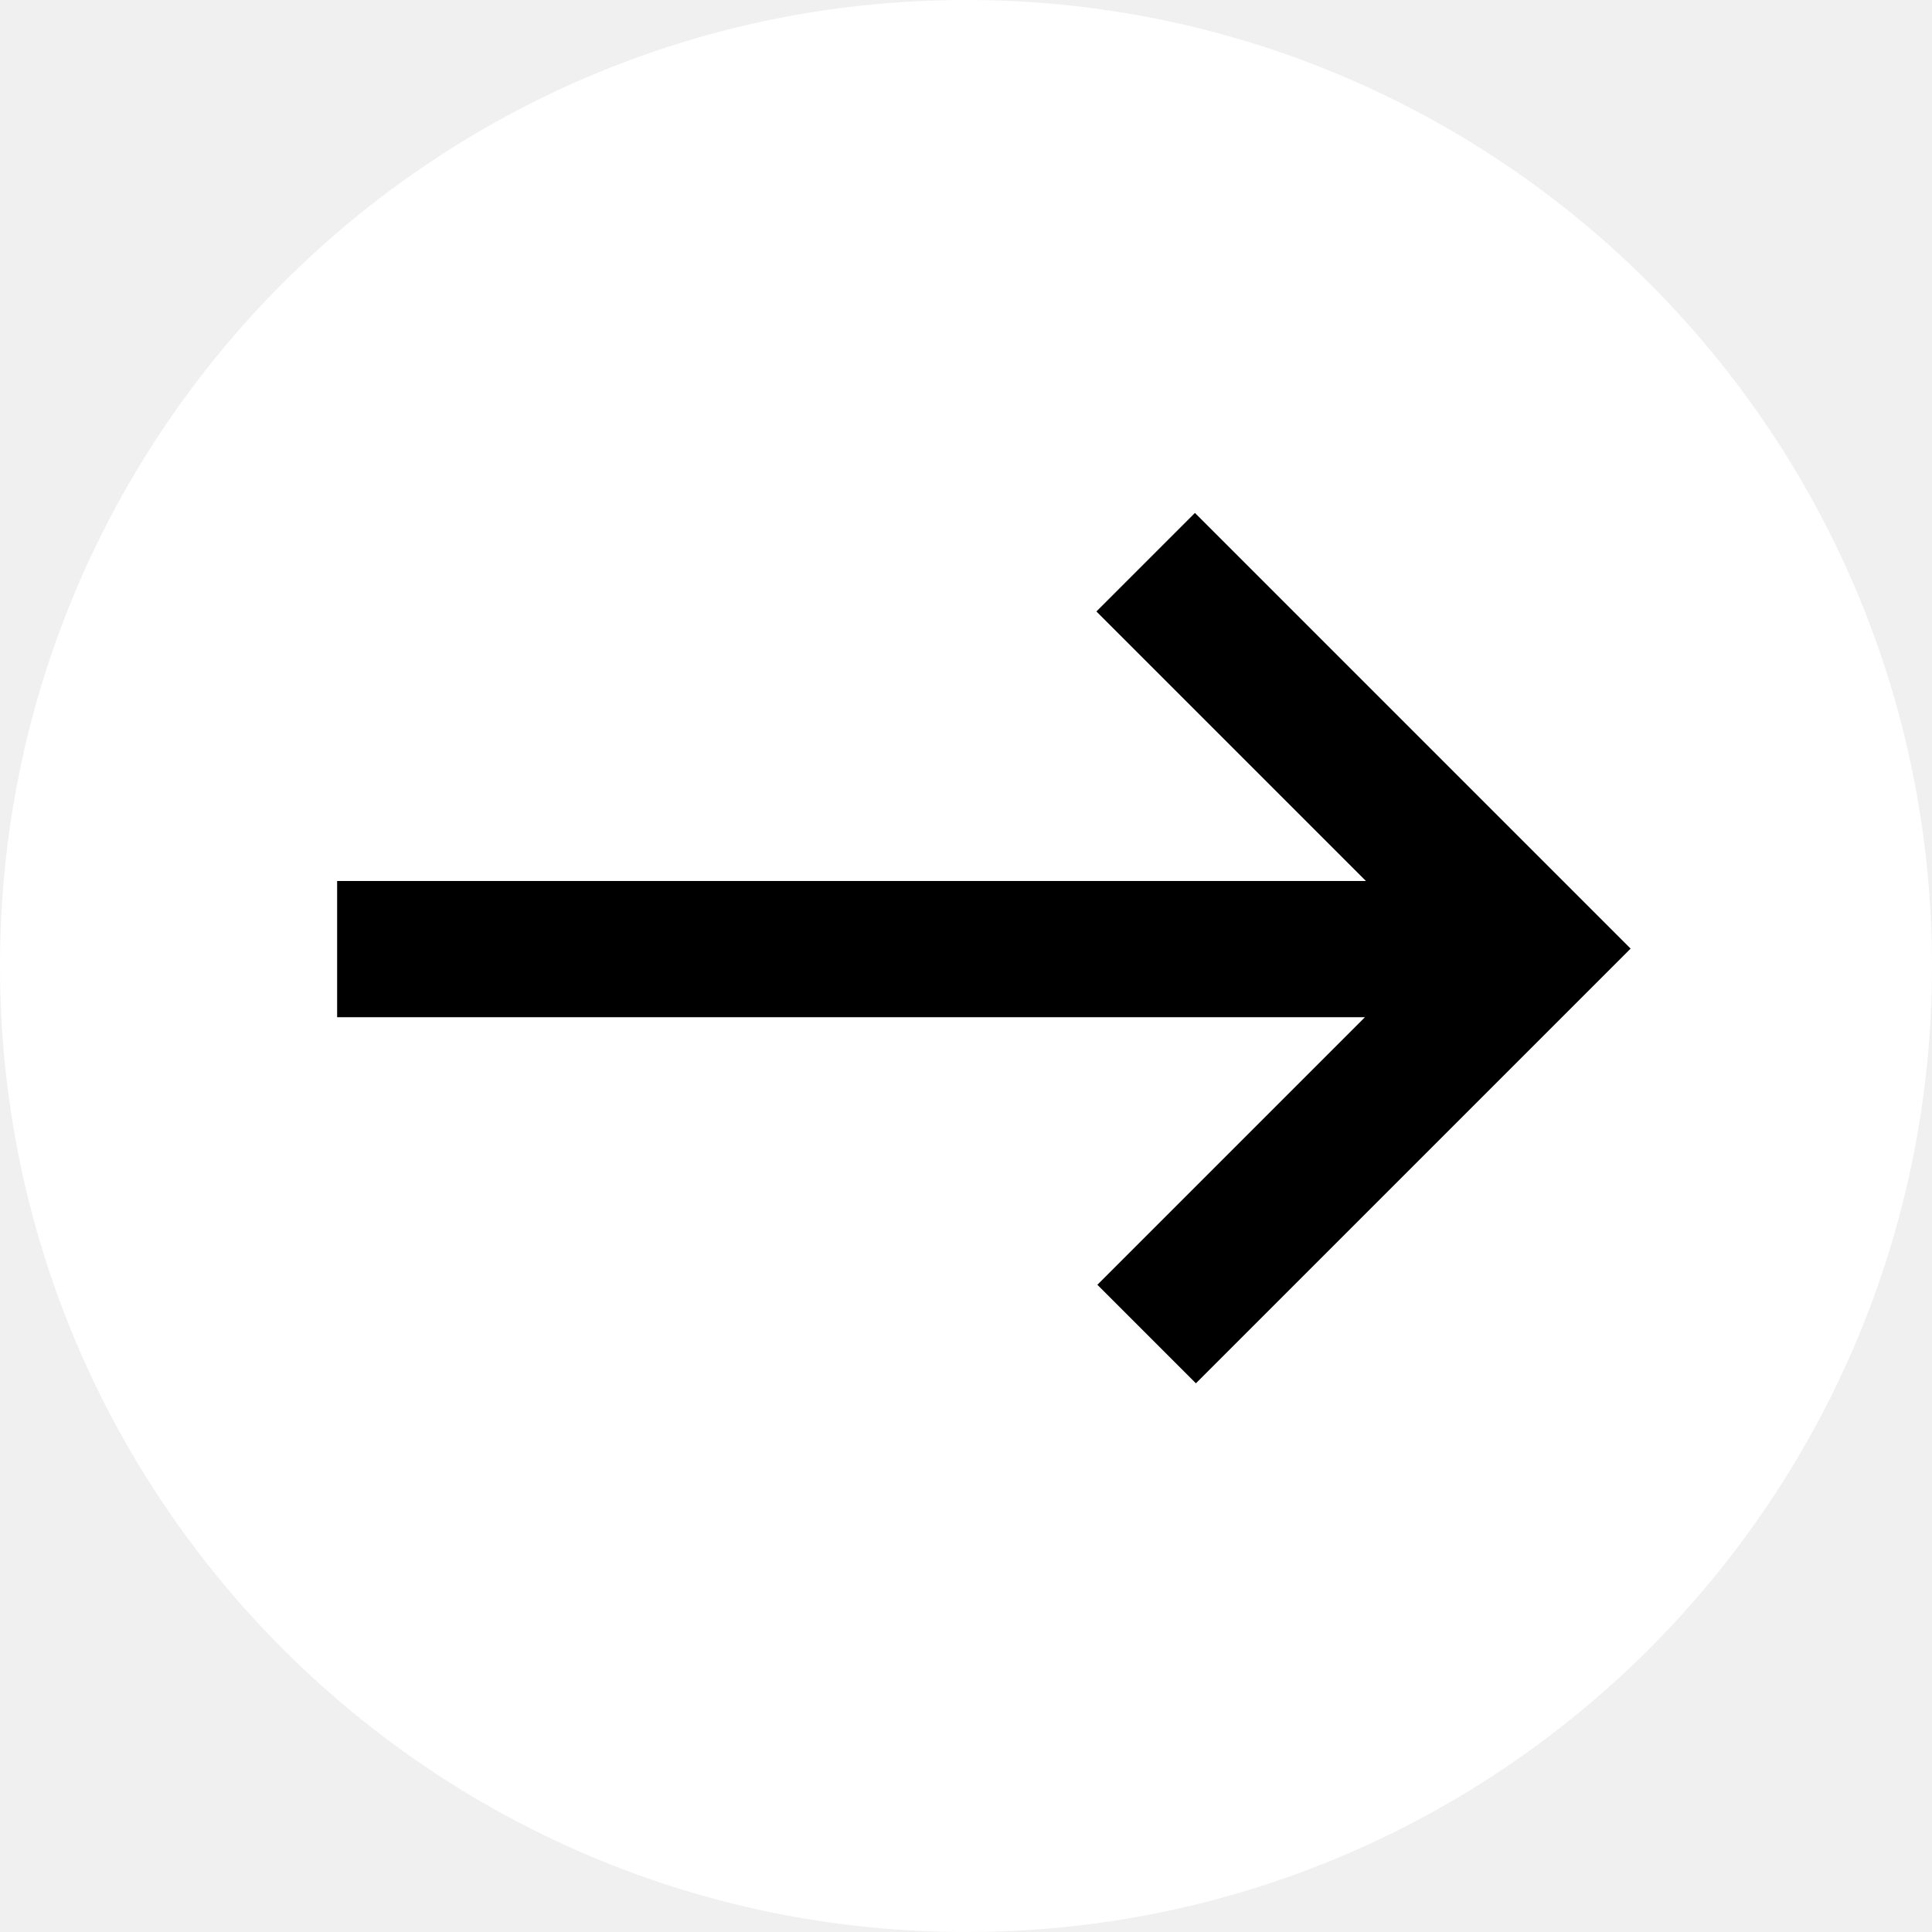
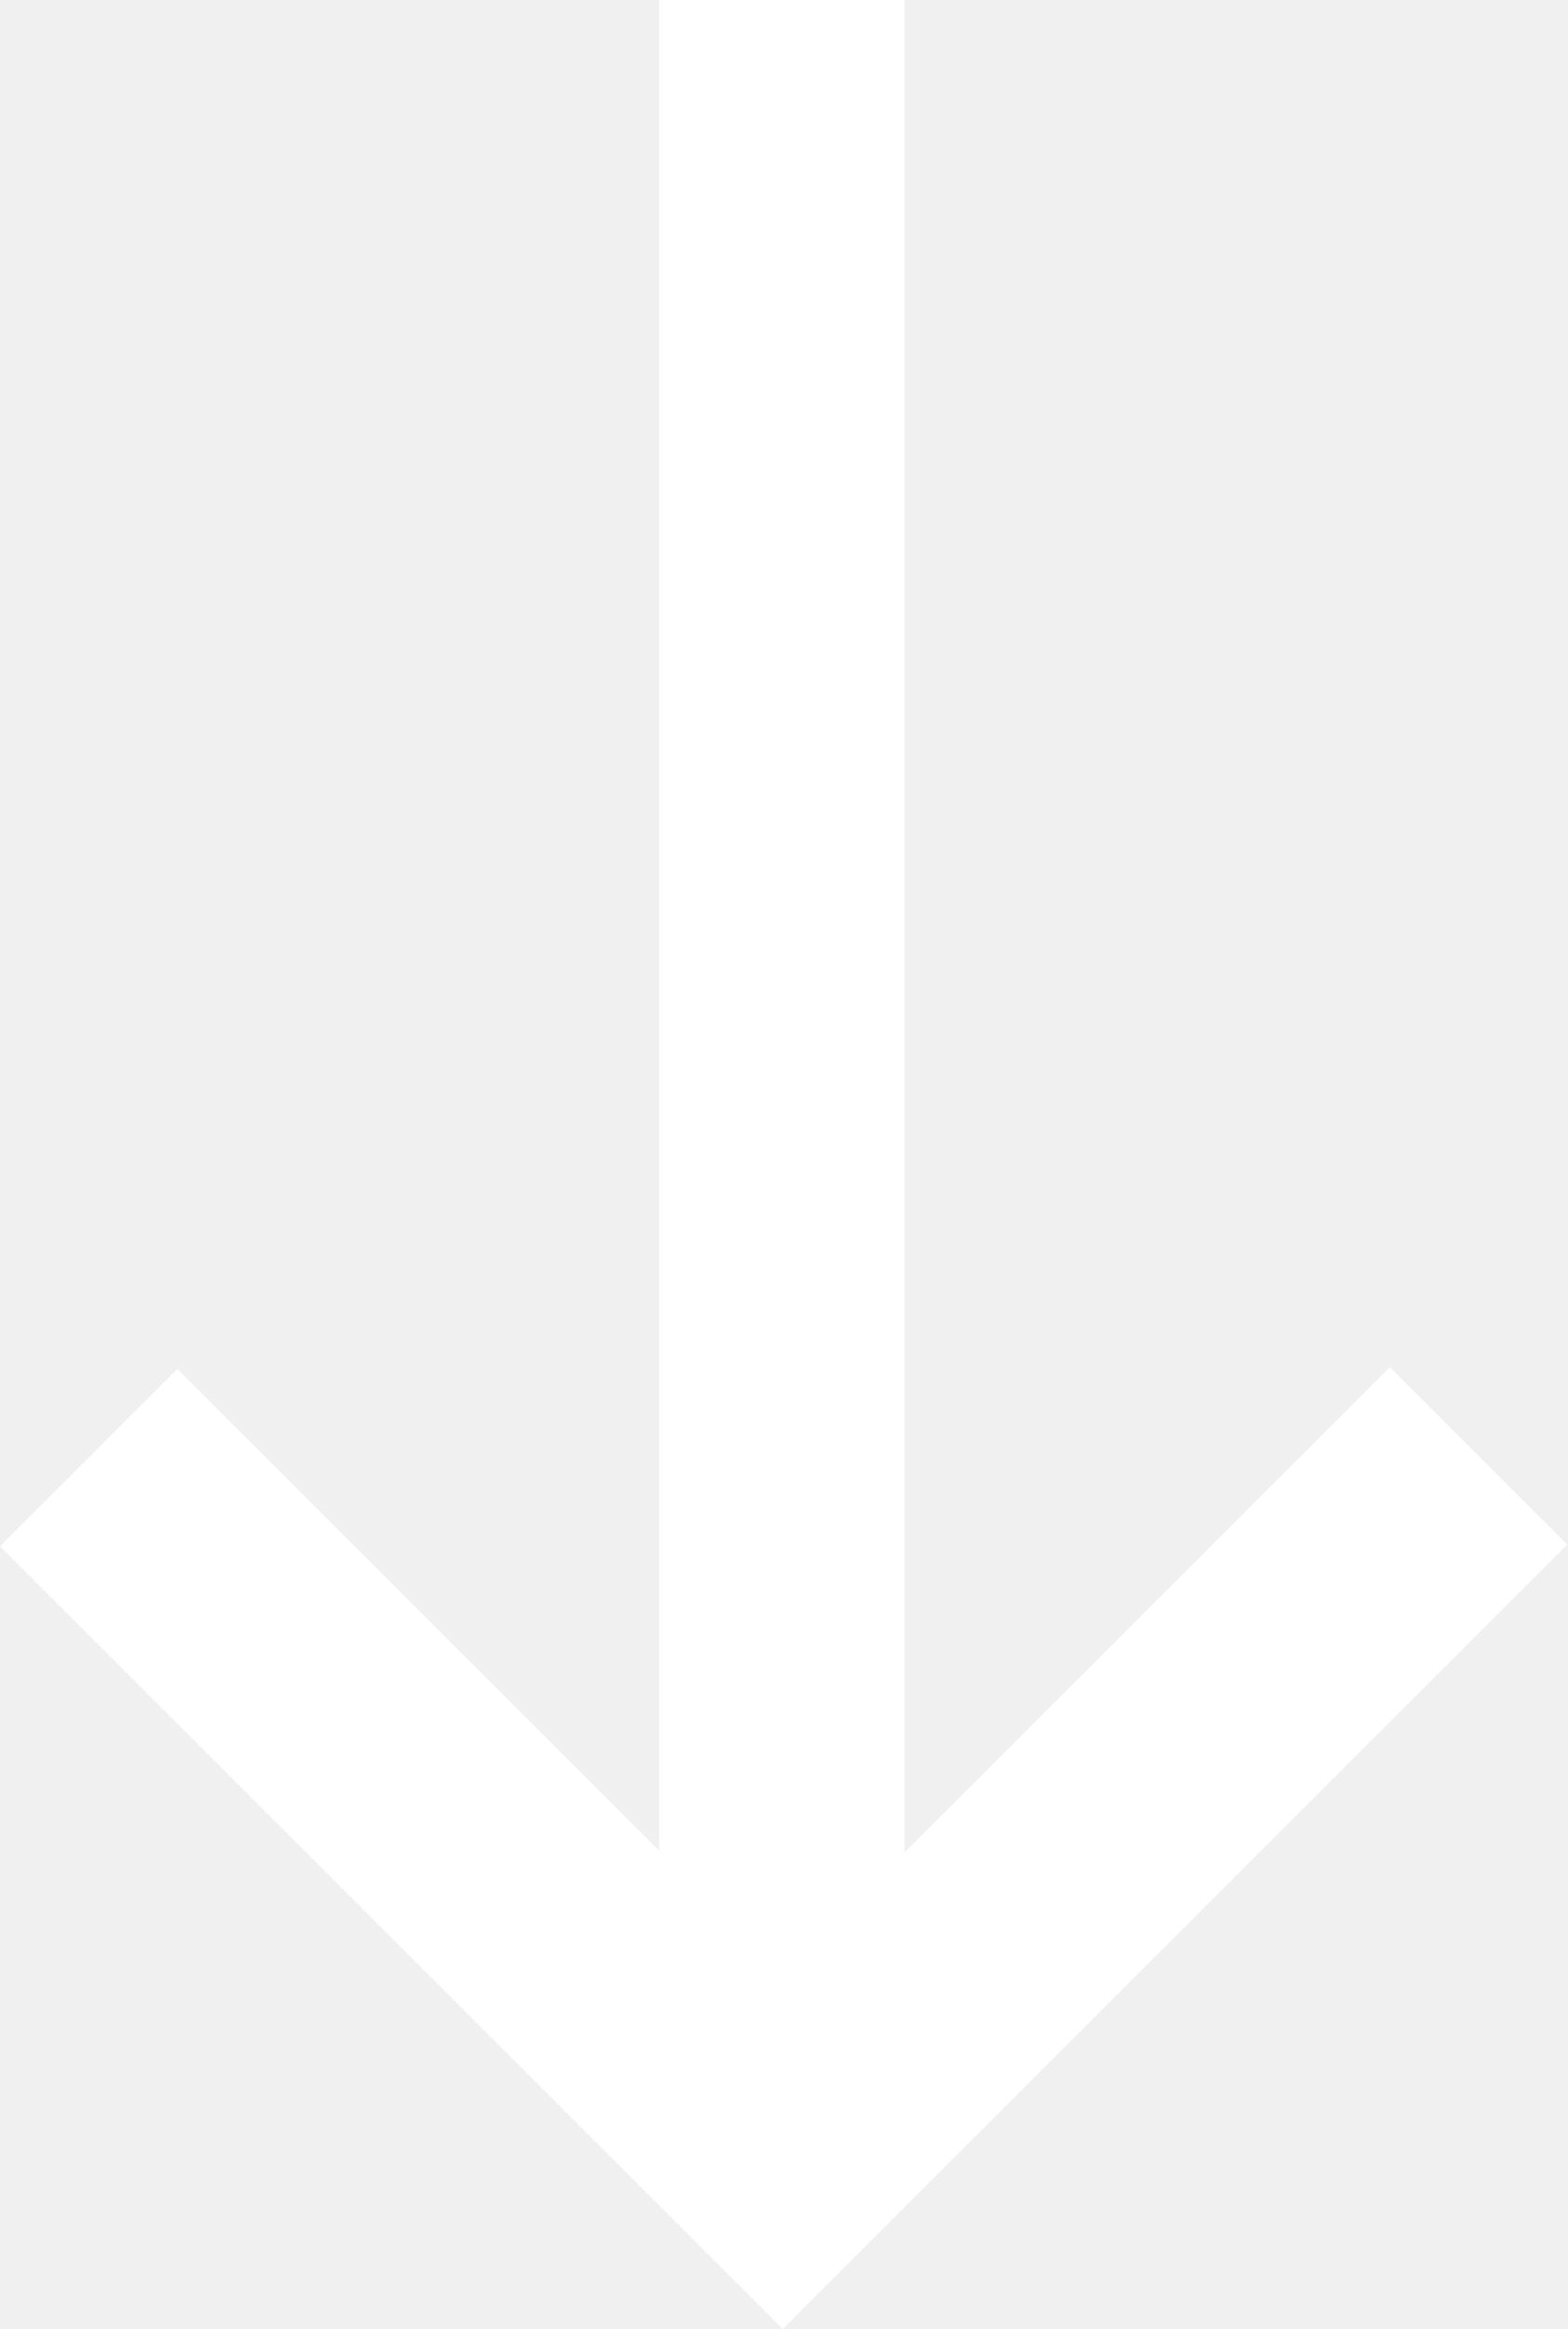
- <svg xmlns="http://www.w3.org/2000/svg" id="Calque_1" version="1.1" viewBox="0 0 200 200">
+ <svg xmlns="http://www.w3.org/2000/svg" id="Calque_1" version="1.1" viewBox="0 0 90.1 133.9">
  <defs>
    <style>
      .st0 {
        fill: #fff;
      }
    </style>
  </defs>
-   <circle class="st0" cx="100" cy="100" r="100" />
-   <path d="M141.4,105.3H34.9v-14.1h106.5l-27.9-27.9,10.2-10.2,45.1,45.1-45,45-10.2-10.2,27.8-27.8Z" />
+   <circle class="st0" cx="401.2" cy="66.9" r="100" />
+   <path d="M442.6,72.2h-106.5v-14.1h106.5l-27.9-27.9,10.2-10.2,45.1,45.1-45,45-10.2-10.2,27.8-27.8h0Z" />
+   <path class="st0" d="M37.9,106.5V0h14.1v106.5l27.9-27.9,10.2,10.2-45.1,45.1L0,88.9l10.2-10.2,27.8,27.8h-.1Z" />
</svg>
